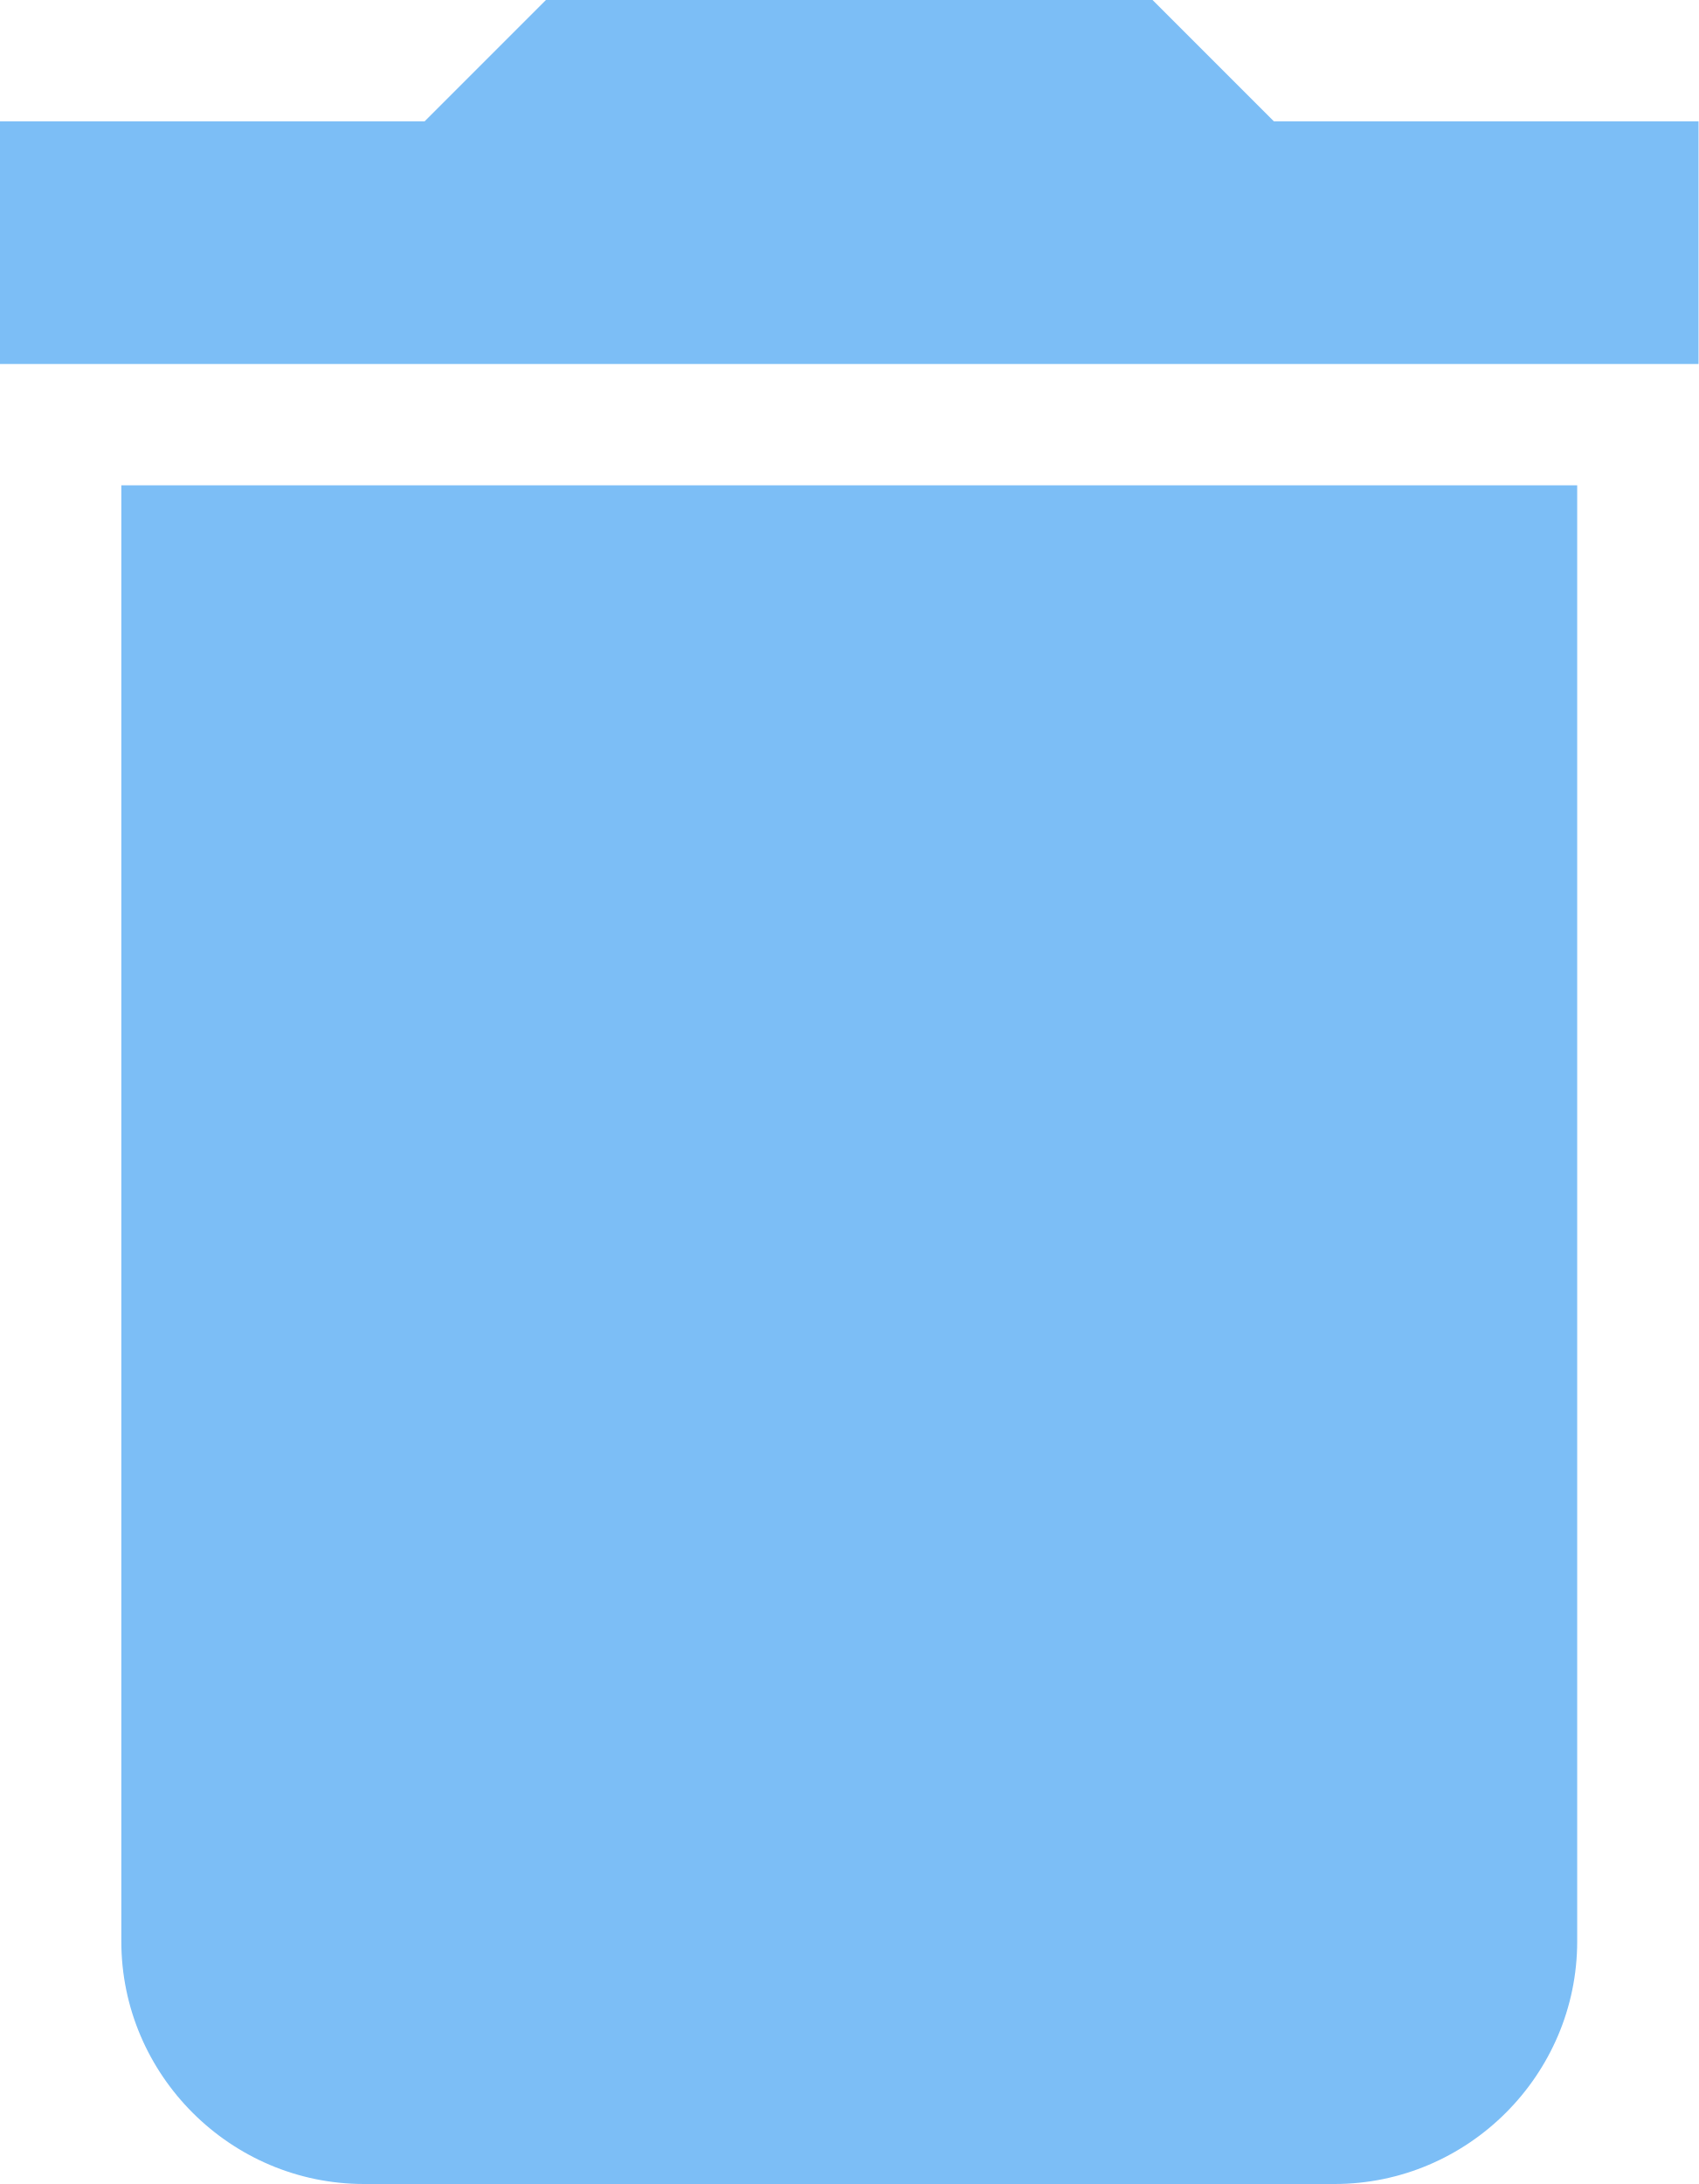
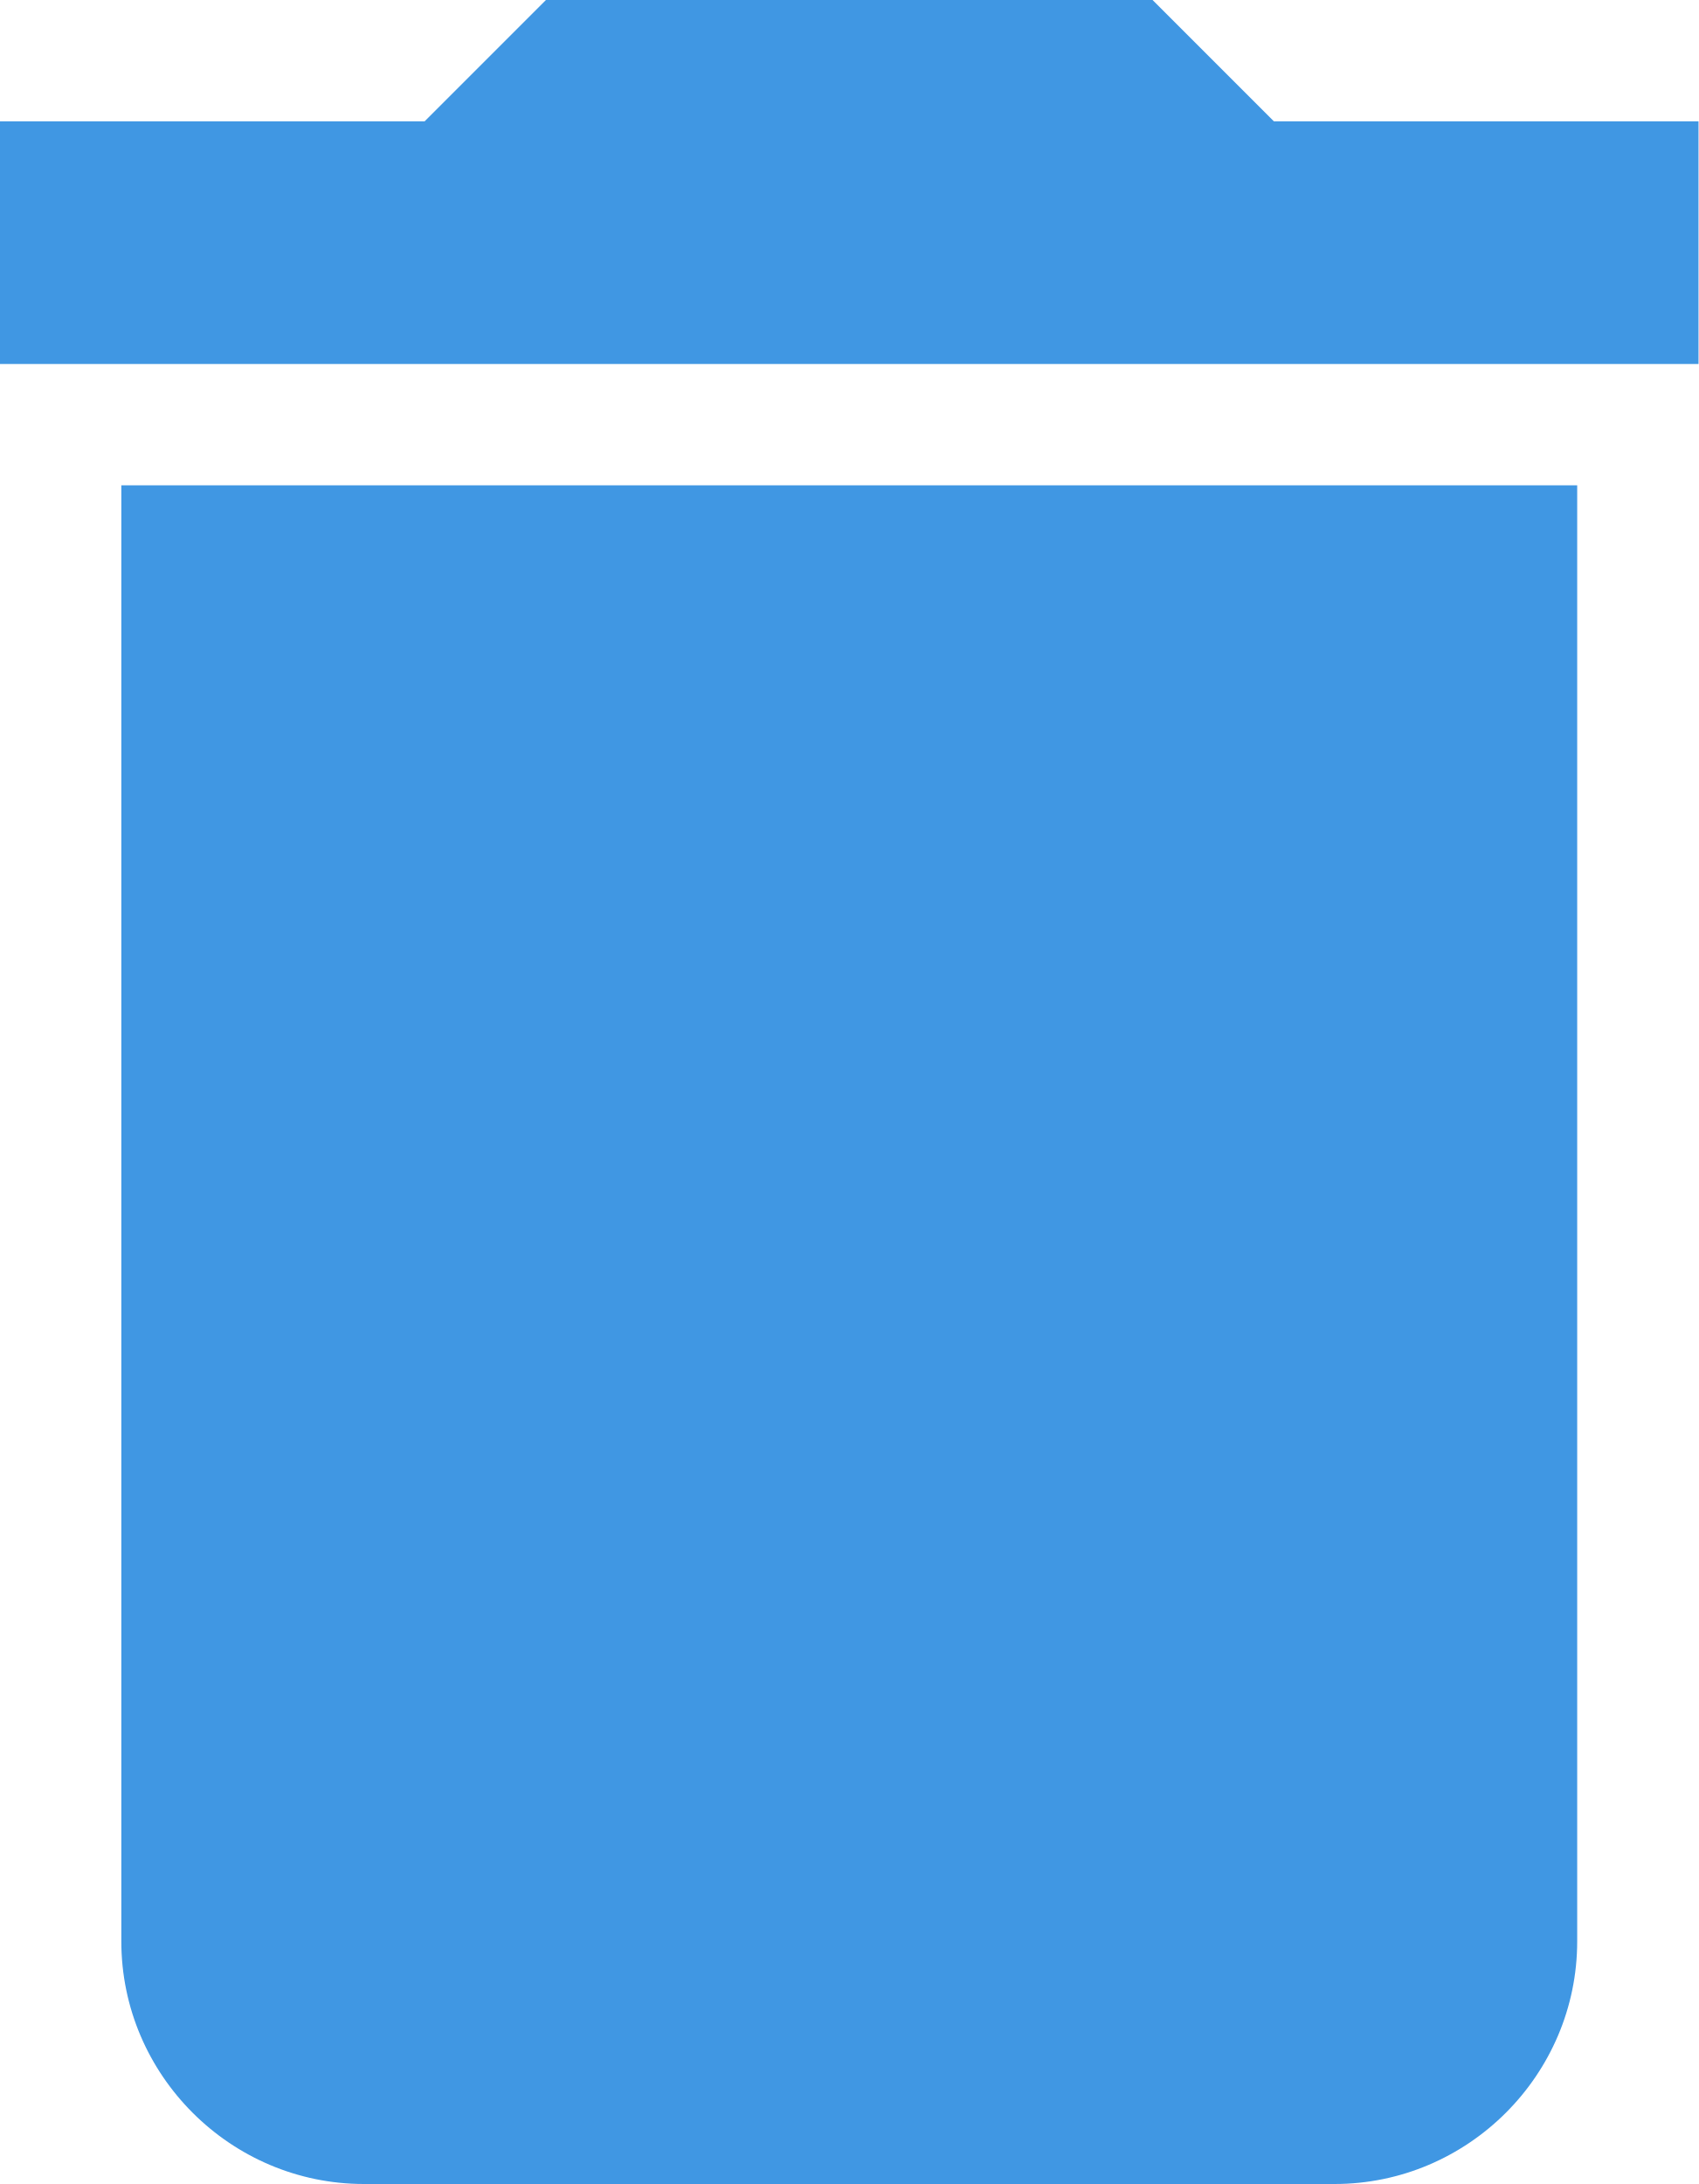
<svg xmlns="http://www.w3.org/2000/svg" width="14" height="18" viewBox="0 0 14 18">
  <g fill="none">
-     <path fill="#7cbef6" d="M6 19c0 1.1.9 2 2 2h8c1.1 0 2-.9 2-2V7H6v12zM19 4h-3.5l-1-1h-5l-1 1H5v2h14V4z" transform="translate(-5 -3)" />
+     <path fill="#4097e3" d="M6 19c0 1.1.9 2 2 2h8c1.1 0 2-.9 2-2V7H6v12zM19 4h-3.5l-1-1h-5l-1 1H5v2h14V4z" transform="translate(-5 -3)" />
    <path d="M0 0H24V24H0z" transform="translate(-5 -3)" />
  </g>
</svg>
